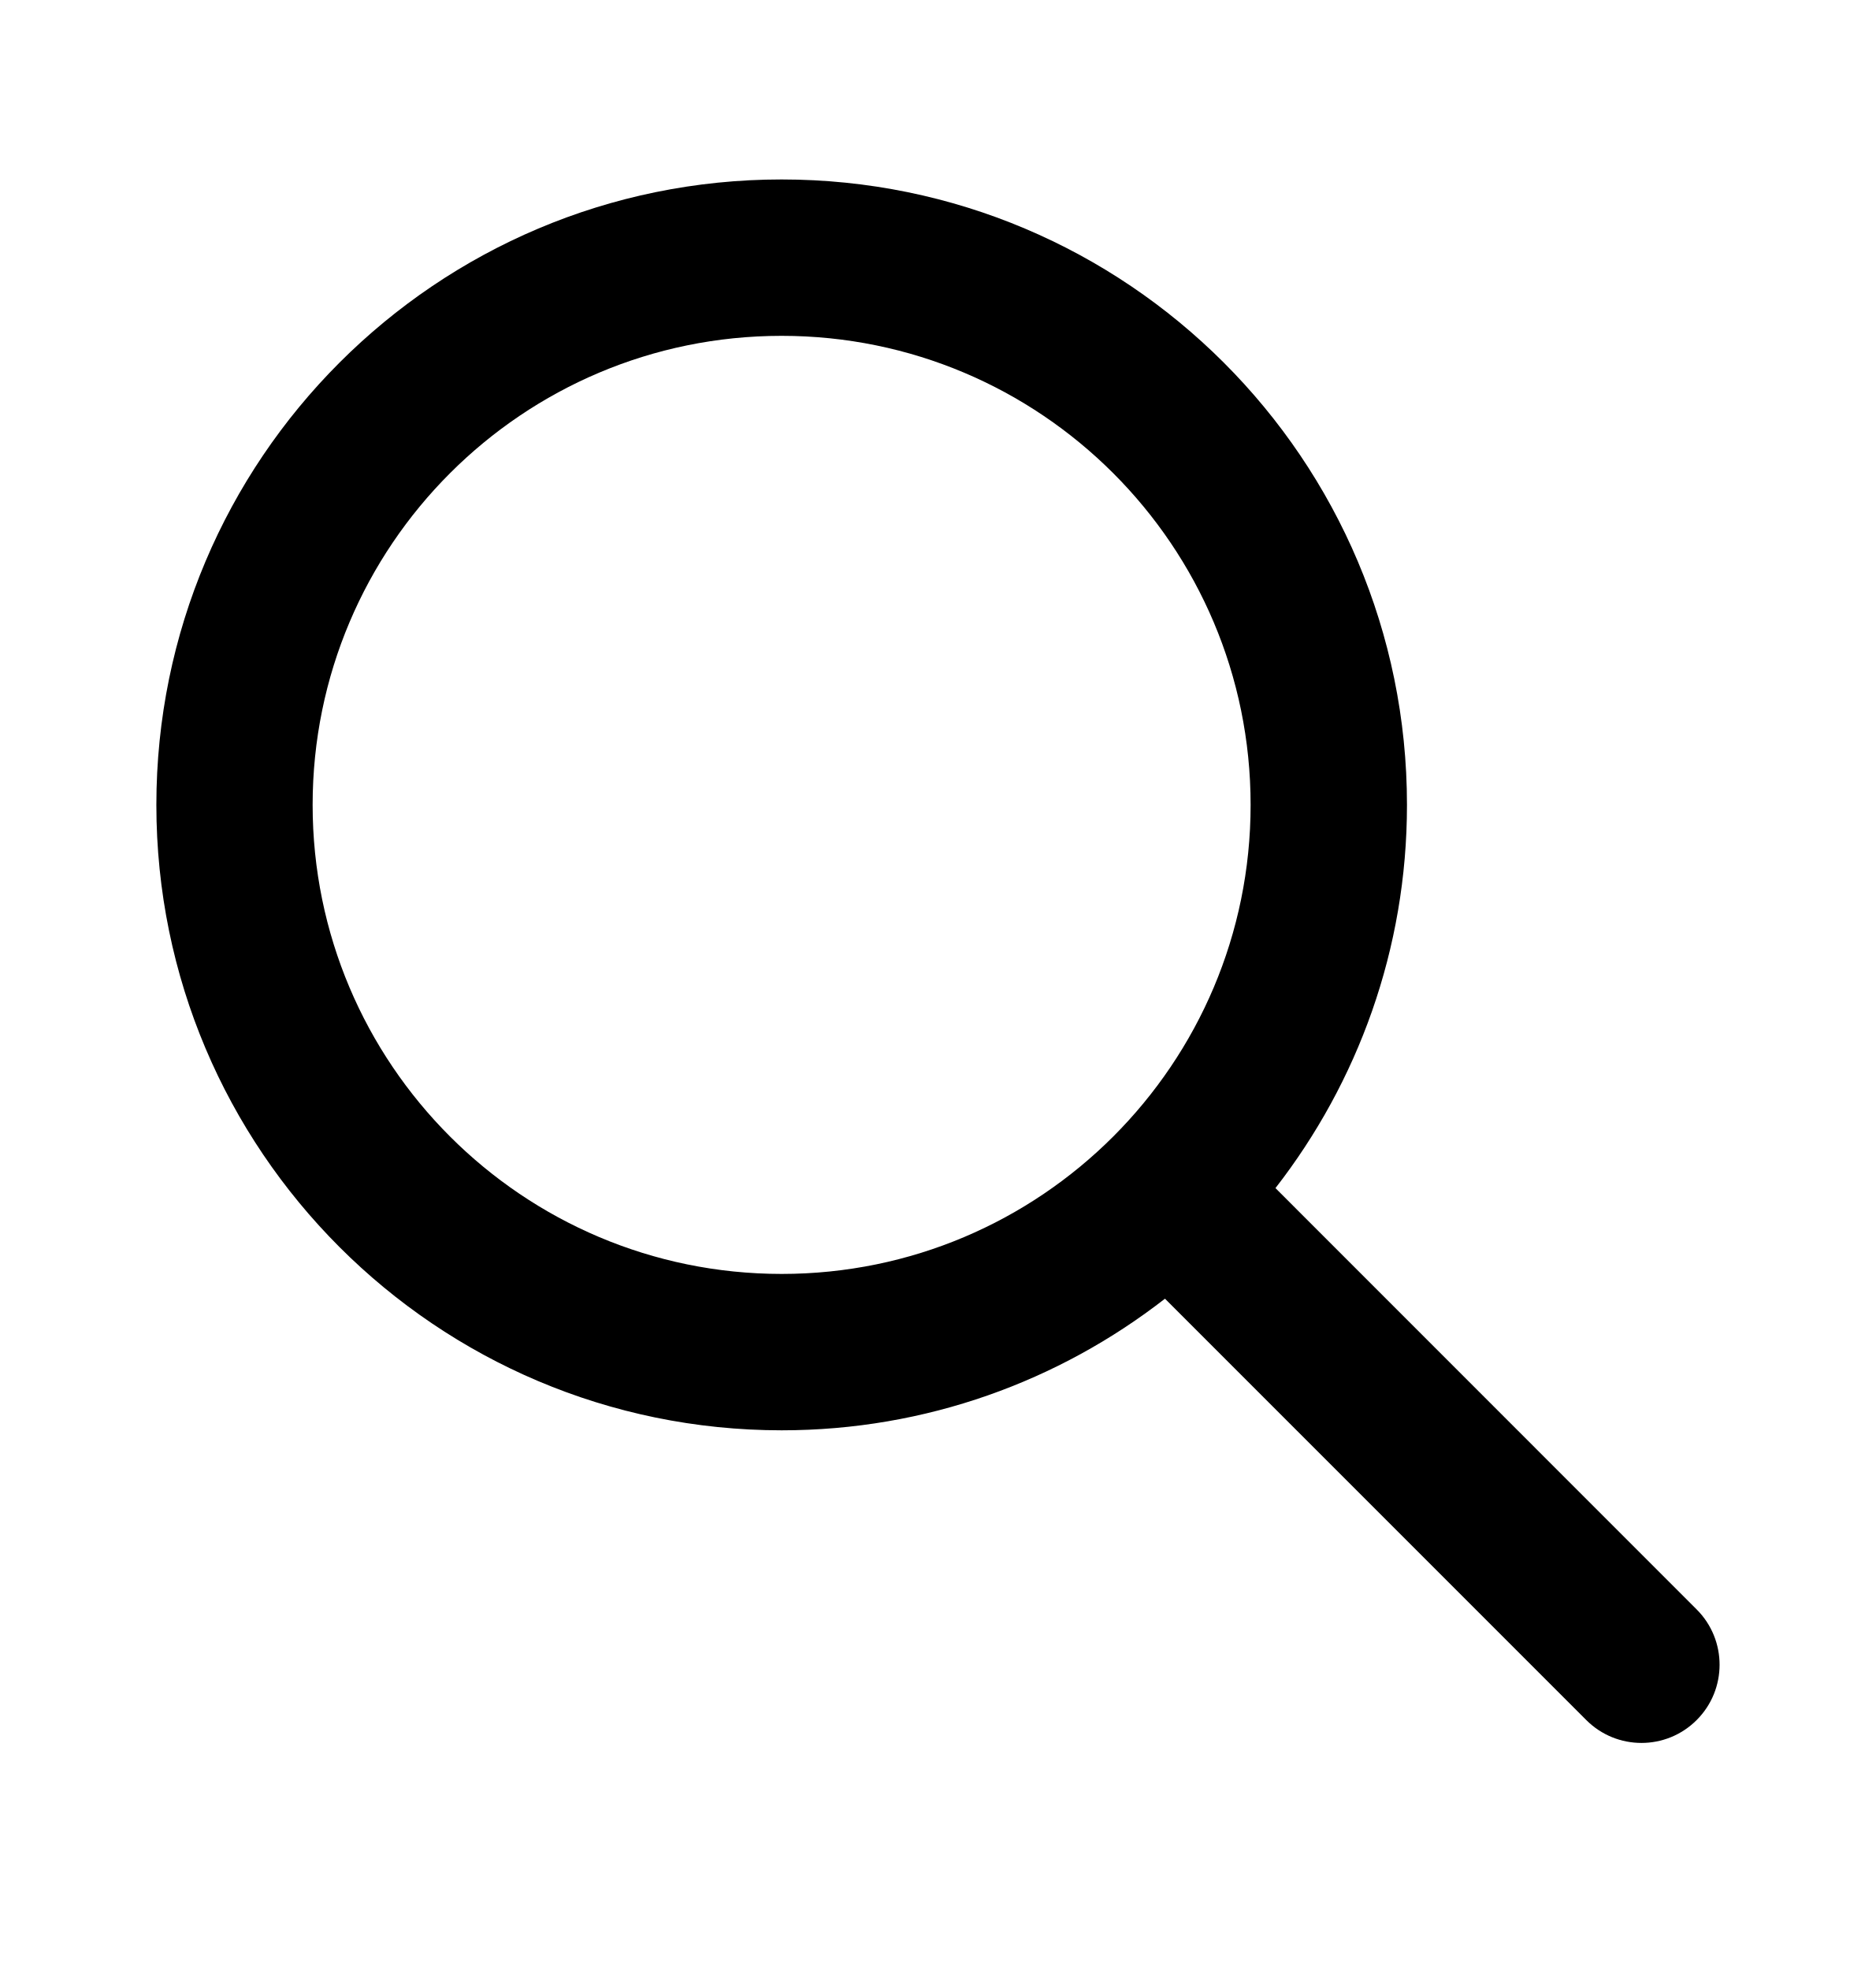
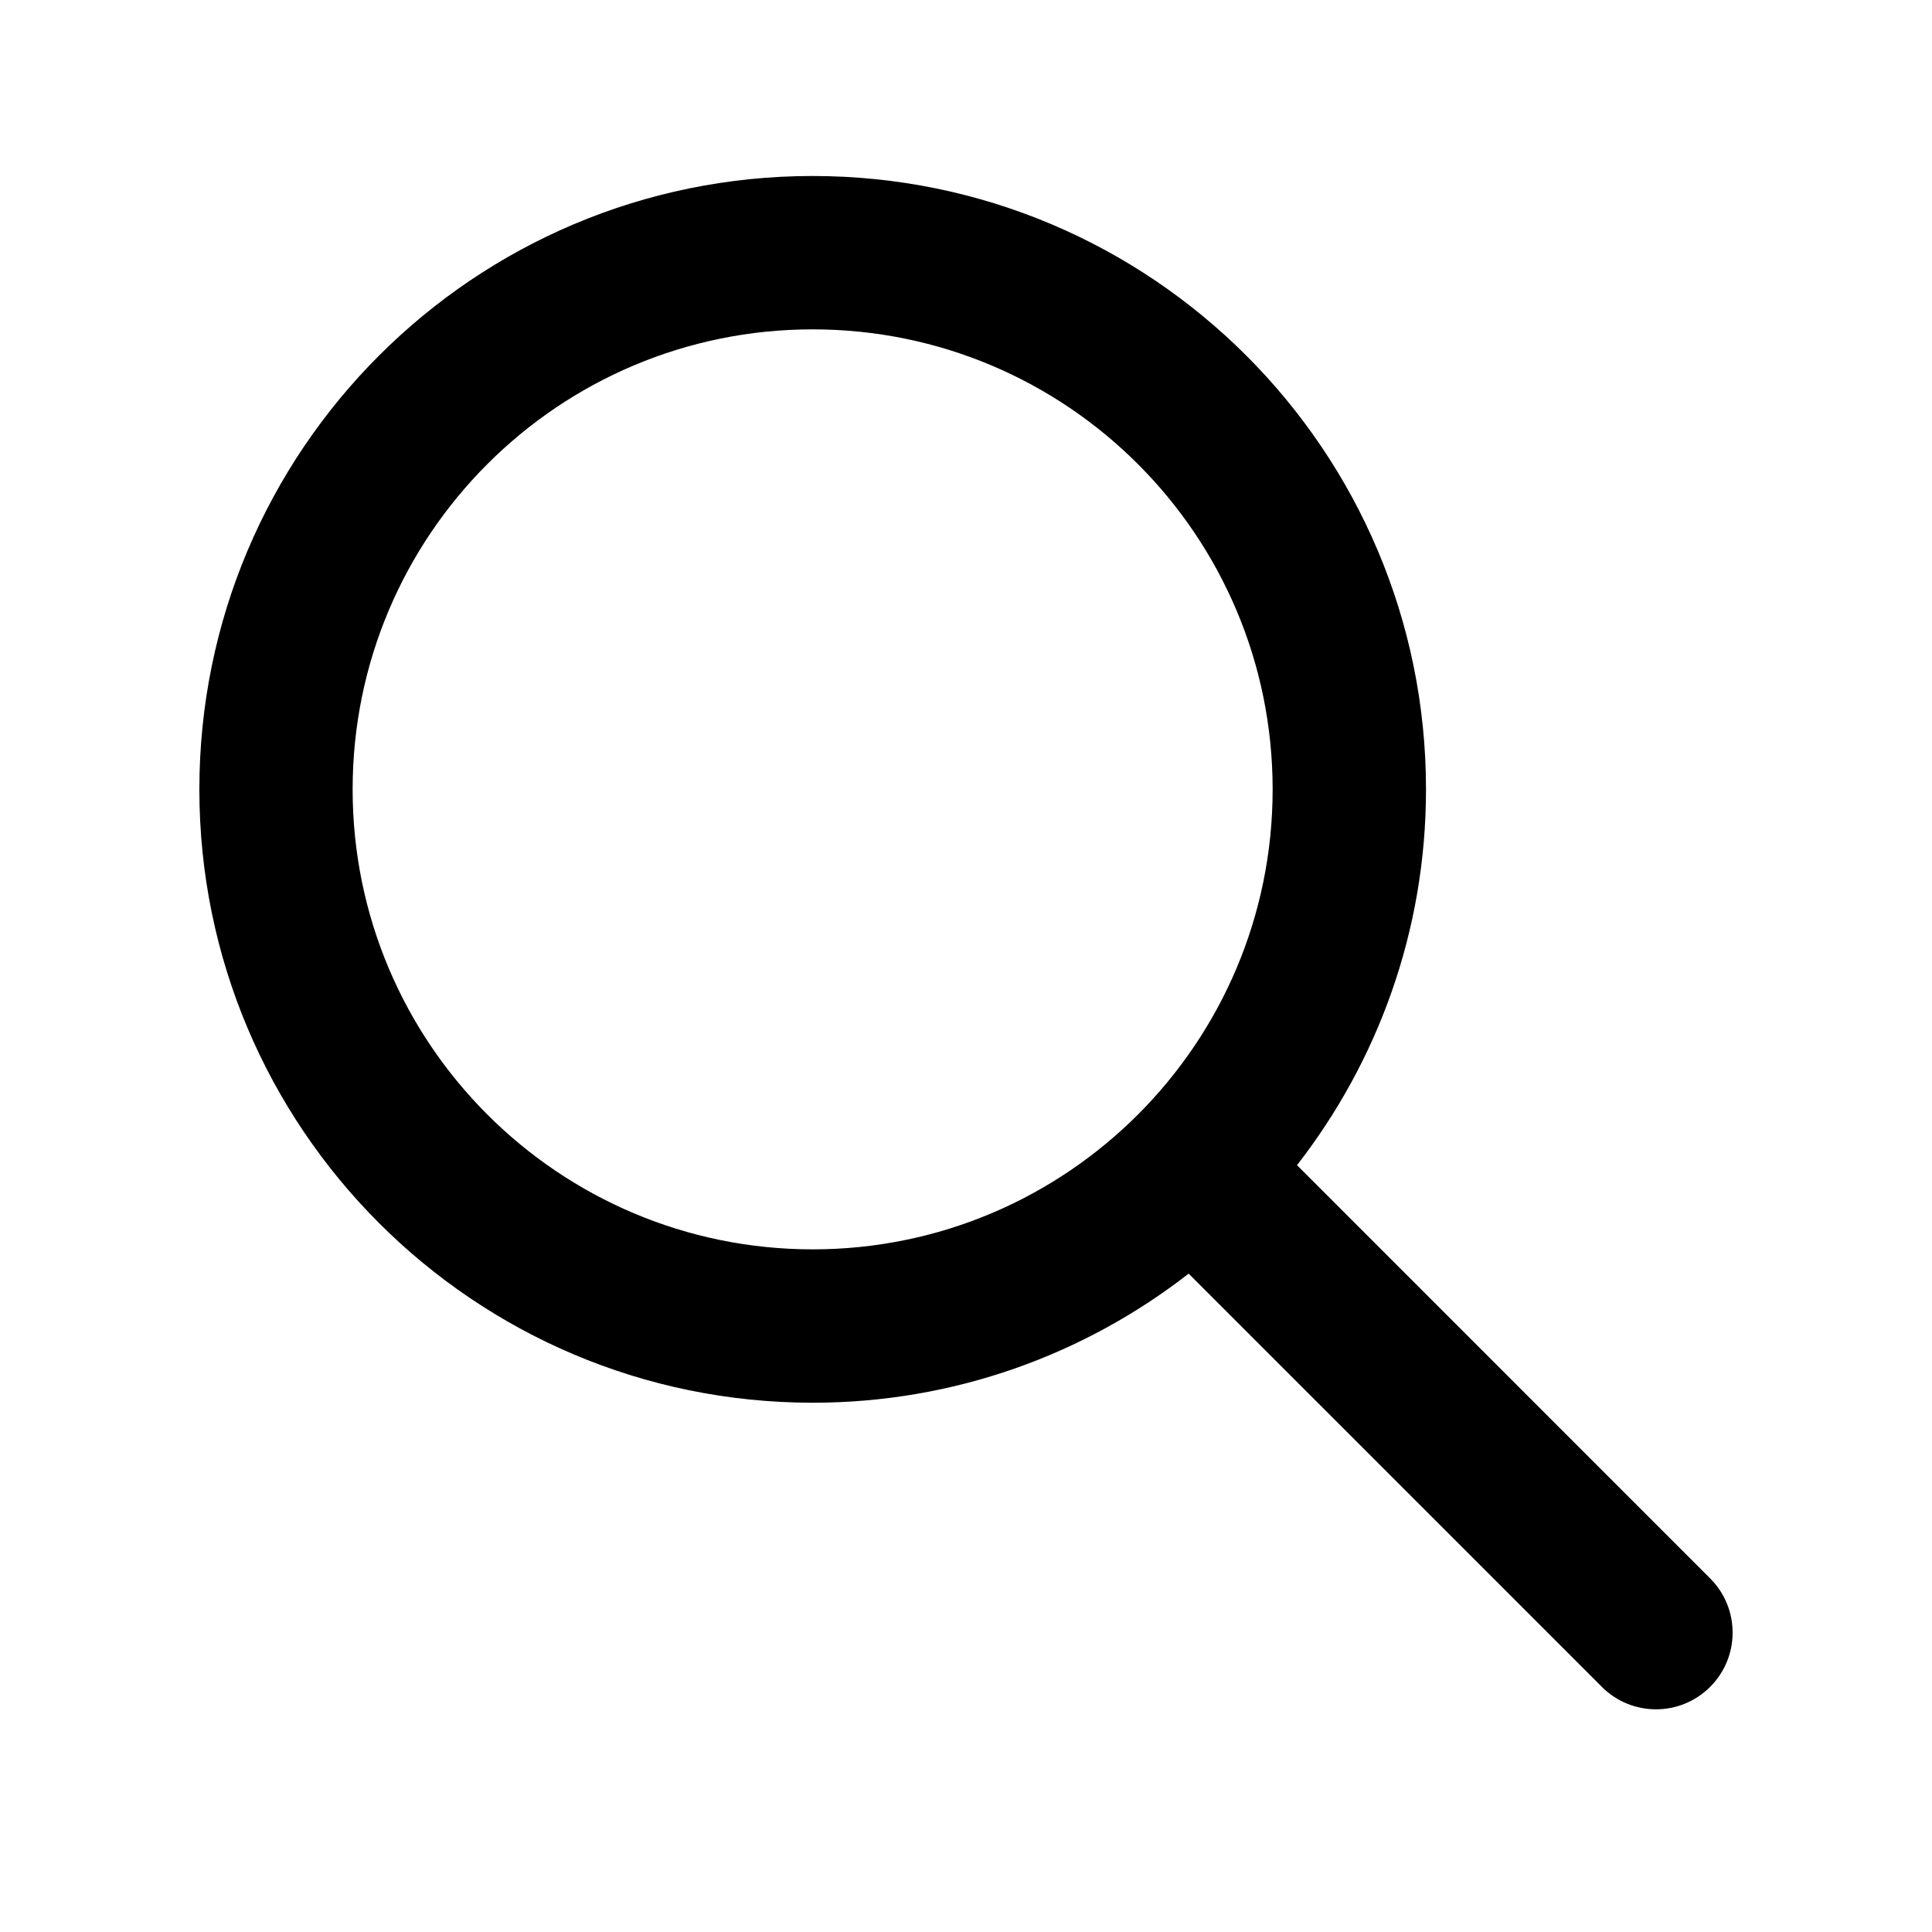
- <svg xmlns="http://www.w3.org/2000/svg" width="20" height="21" viewBox="0 0 20 21" fill="none">
+ <svg xmlns="http://www.w3.org/2000/svg" width="1em" height="1em" viewBox="0 0 20 21" fill="none">
  <path d="M8.333 1.913C12.015 1.913 15 4.898 15 8.58C15 10.12 14.475 11.537 13.598 12.665L18.089 17.157C18.414 17.482 18.414 18.01 18.089 18.335C17.764 18.661 17.236 18.661 16.911 18.335L12.42 13.844C11.291 14.722 9.874 15.247 8.333 15.247C4.651 15.246 1.667 12.261 1.667 8.58C1.667 4.898 4.651 1.913 8.333 1.913ZM8.333 3.58C5.572 3.58 3.333 5.818 3.333 8.58C3.333 11.341 5.572 13.579 8.333 13.58C11.094 13.58 13.333 11.341 13.333 8.58C13.333 5.818 11.094 3.58 8.333 3.58Z" fill="currentColor" />
</svg>
